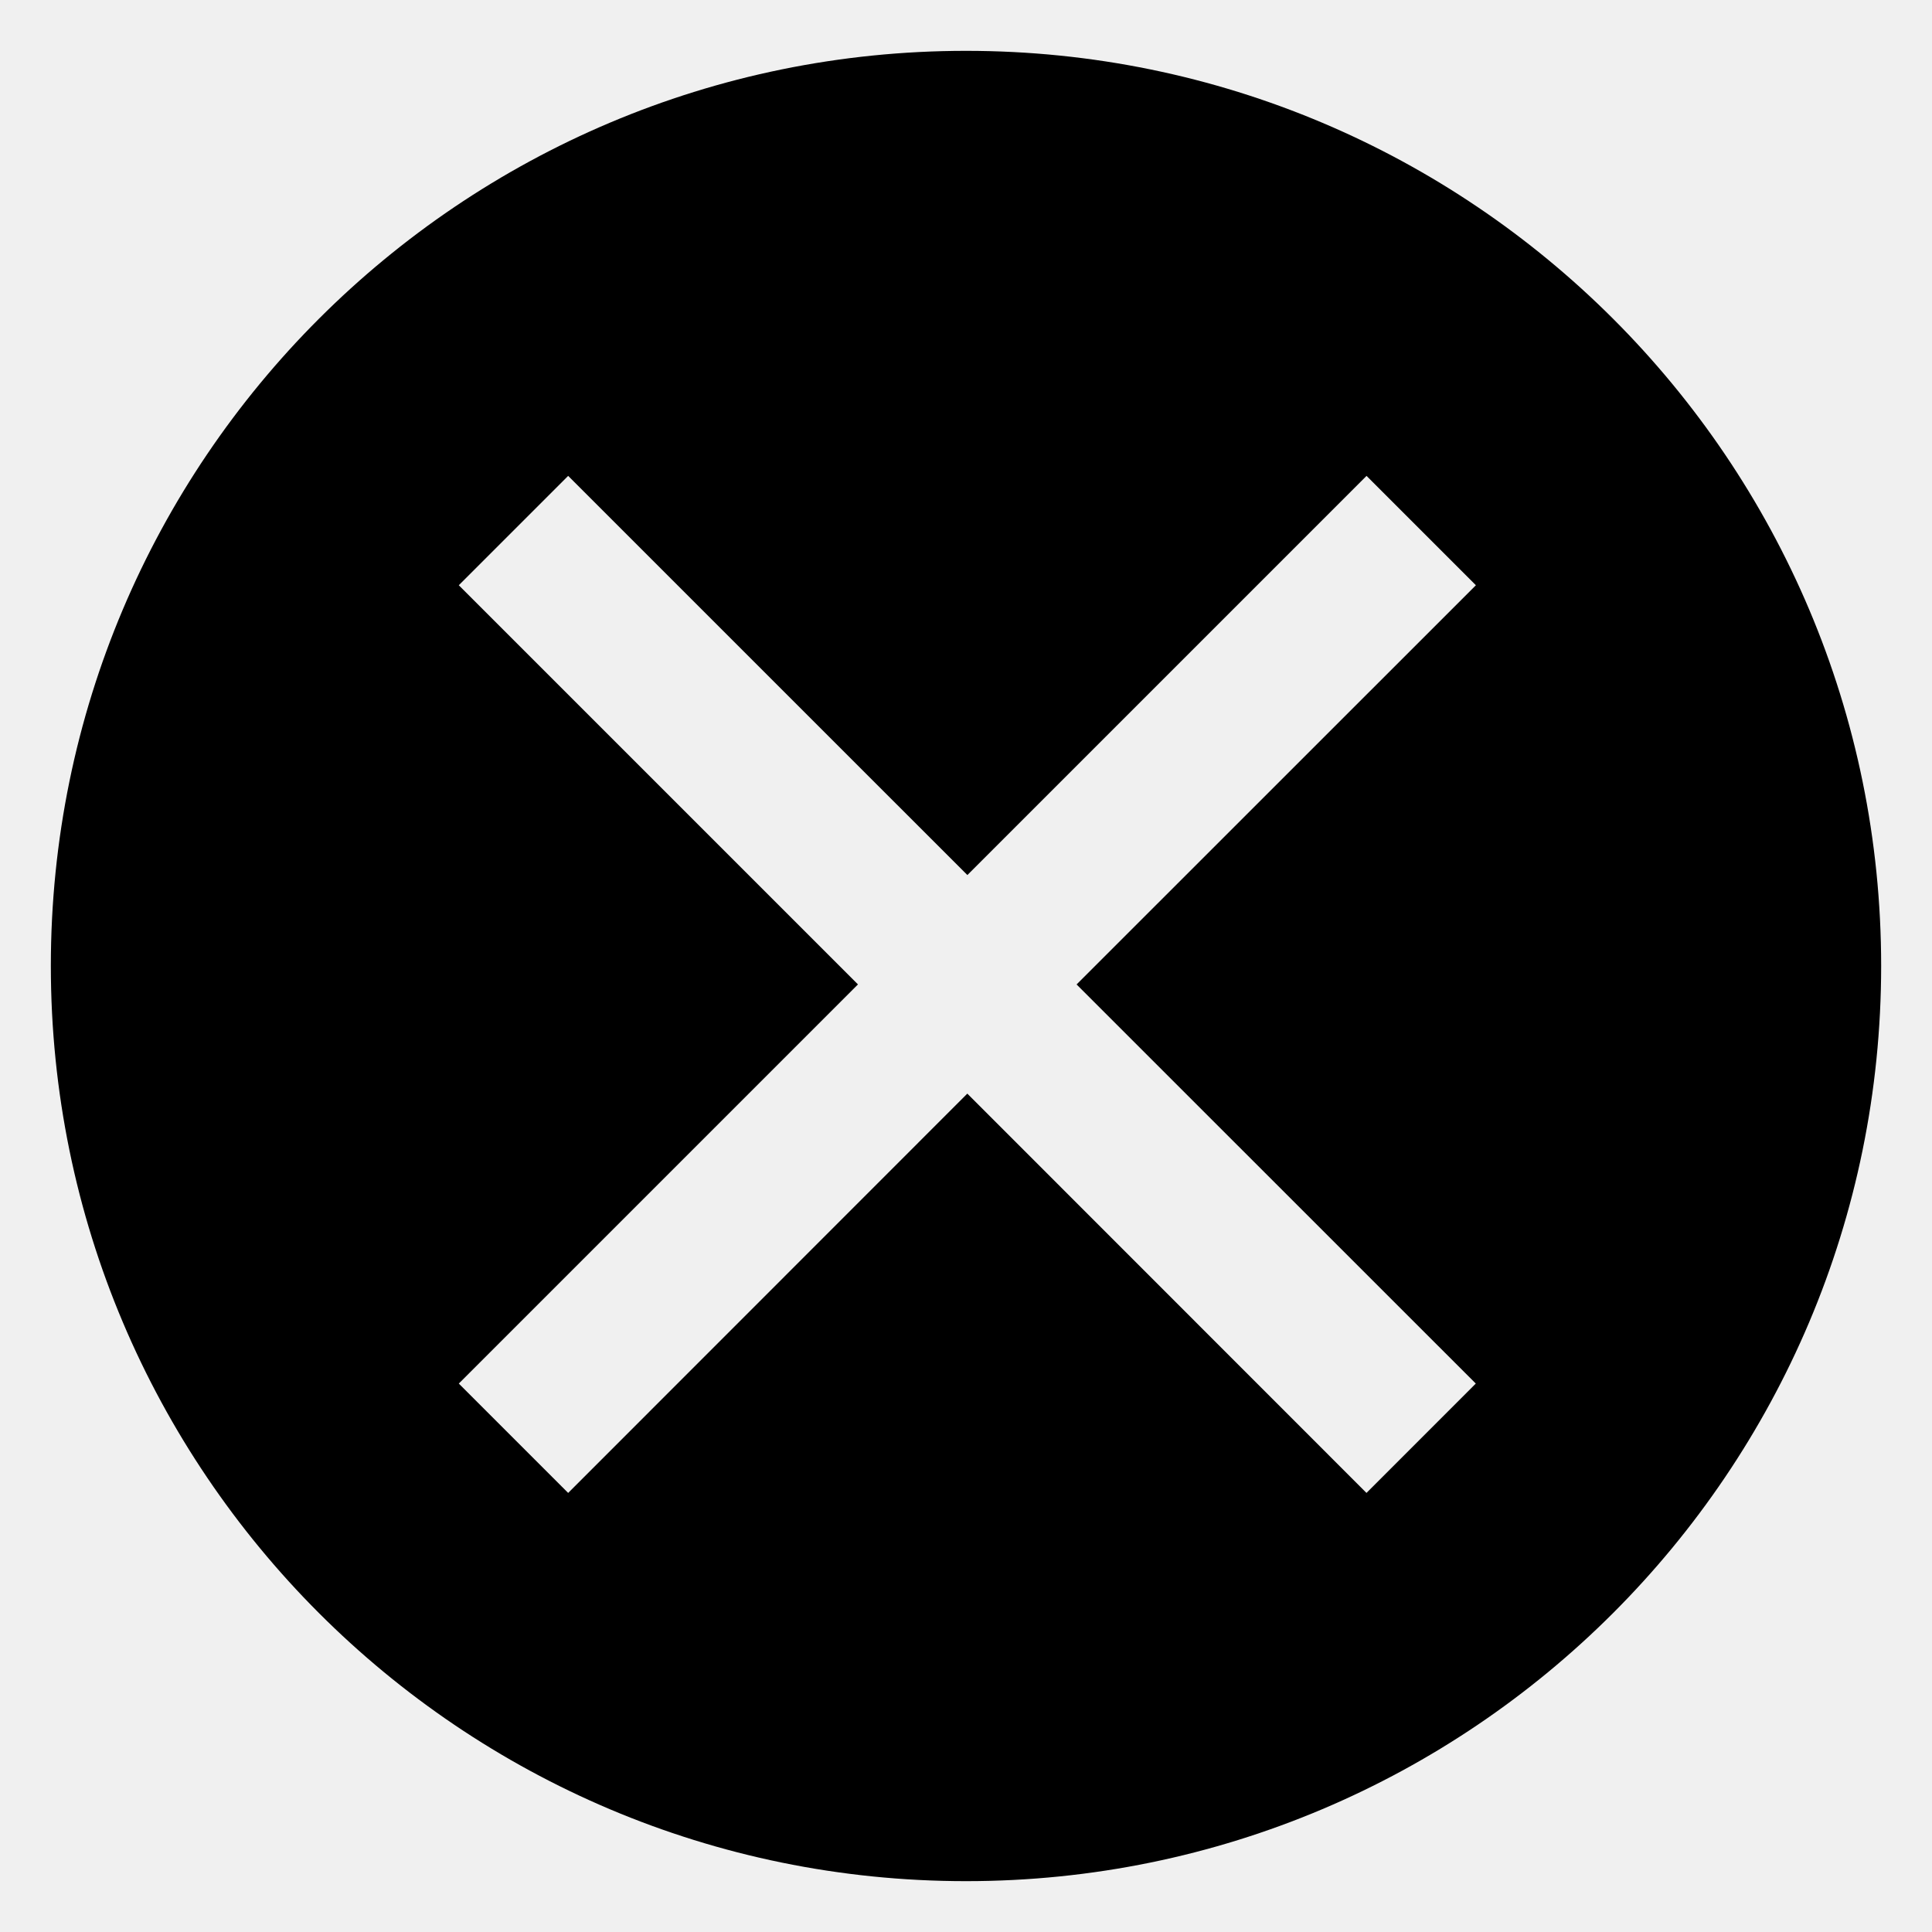
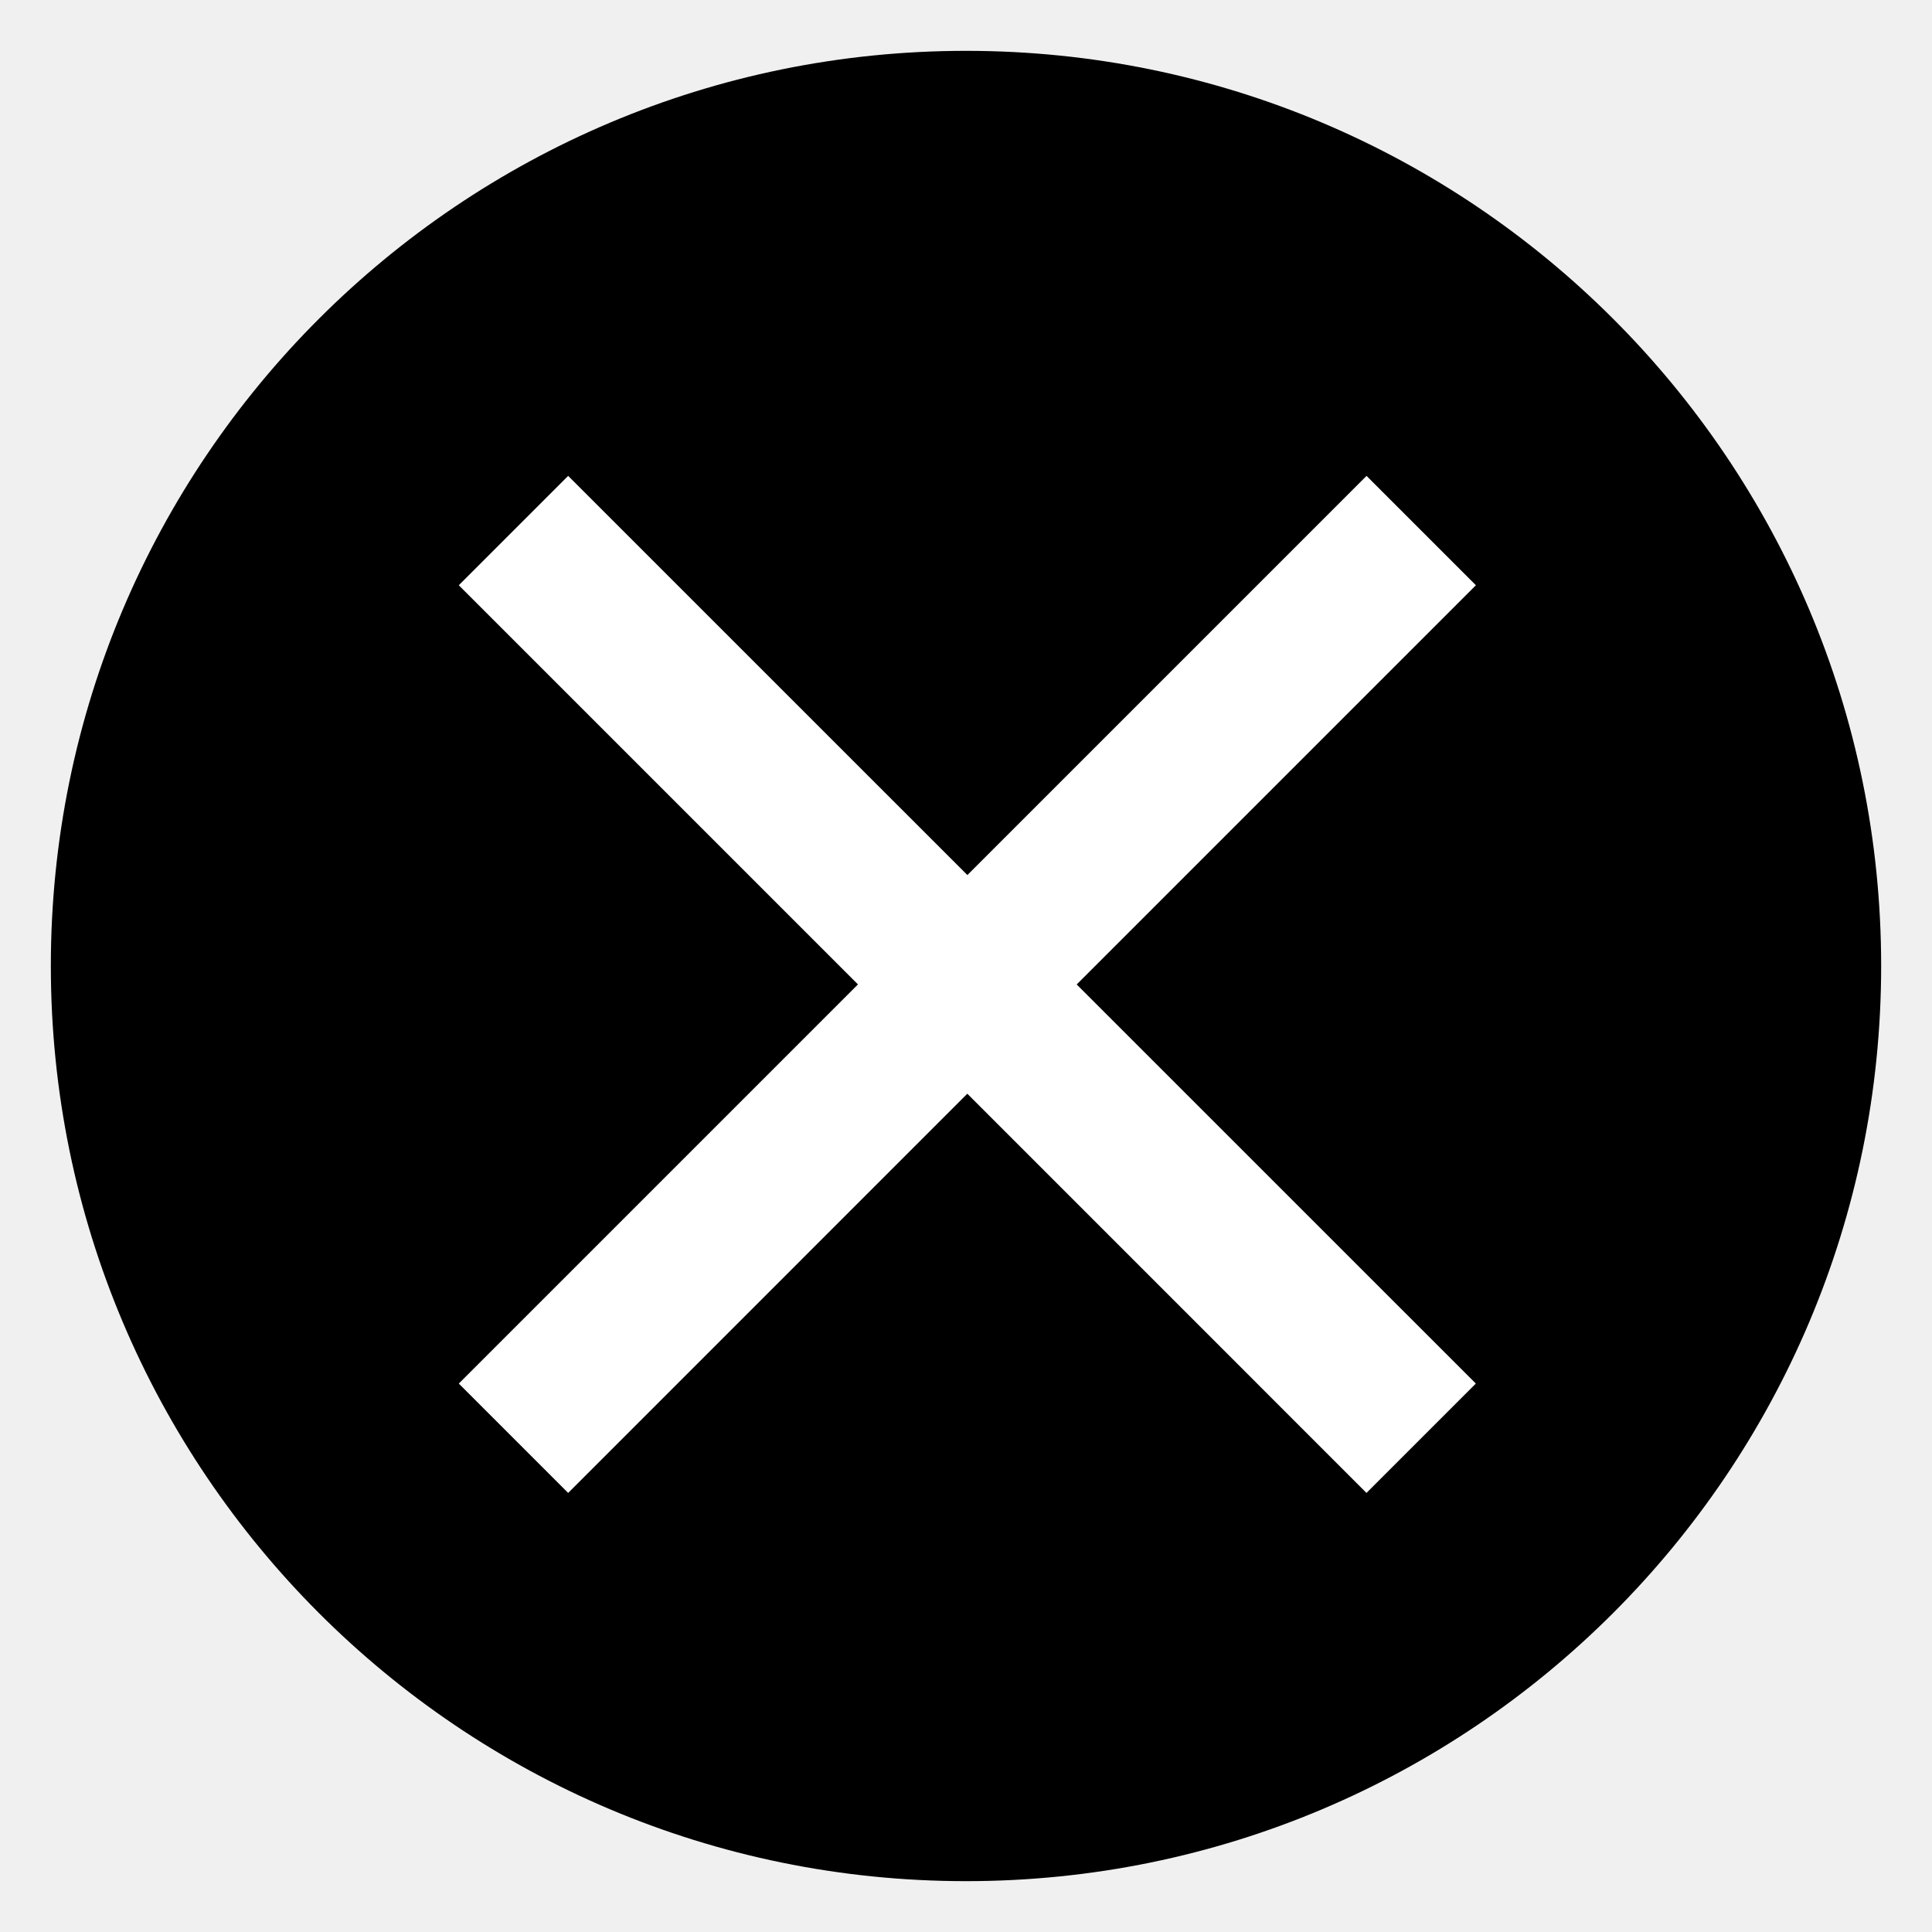
- <svg xmlns="http://www.w3.org/2000/svg" version="1.1" x="0px" y="0px" width="38px" height="38px" viewBox="0 0 38 38">
-   <path d="M19.001,1C9.06,1,1,9.055,1,18.997C1,28.938,9.06,37,19.001,37C28.941,37,37,28.938,37,18.997C37,9.055,28.941,1,19.001,1z   M29.027,27.213l-2.15,2.151l-7.851-7.854l-7.851,7.854l-2.151-2.151l7.851-7.851l-7.851-7.851l2.151-2.151l7.852,7.851l7.851-7.851  l2.151,2.151l-7.854,7.852L29.027,27.213z" />
+ <svg xmlns="http://www.w3.org/2000/svg" width="38px" height="38px" version="1.1" viewBox="-1 -1 38 38">
+   <rect x="6.731" y="7.992" width="21.839" height="21.839" fill="#fff" />
+   <path d="M18.001,0C8.06,0,0,8.055,0,17.997C0,27.938,8.06,36,18.001,36C27.942,36,36,27.938,36,17.997  C36,8.055,27.942,0,18.001,0z M28.028,26.213l-2.151,2.151l-7.851-7.852l-7.851,7.852l-2.151-2.151l7.851-7.851l-7.851-7.851  l2.151-2.151l7.852,7.851l7.851-7.851l2.151,2.151l-7.852,7.852L28.028,26.213z" />
</svg>
